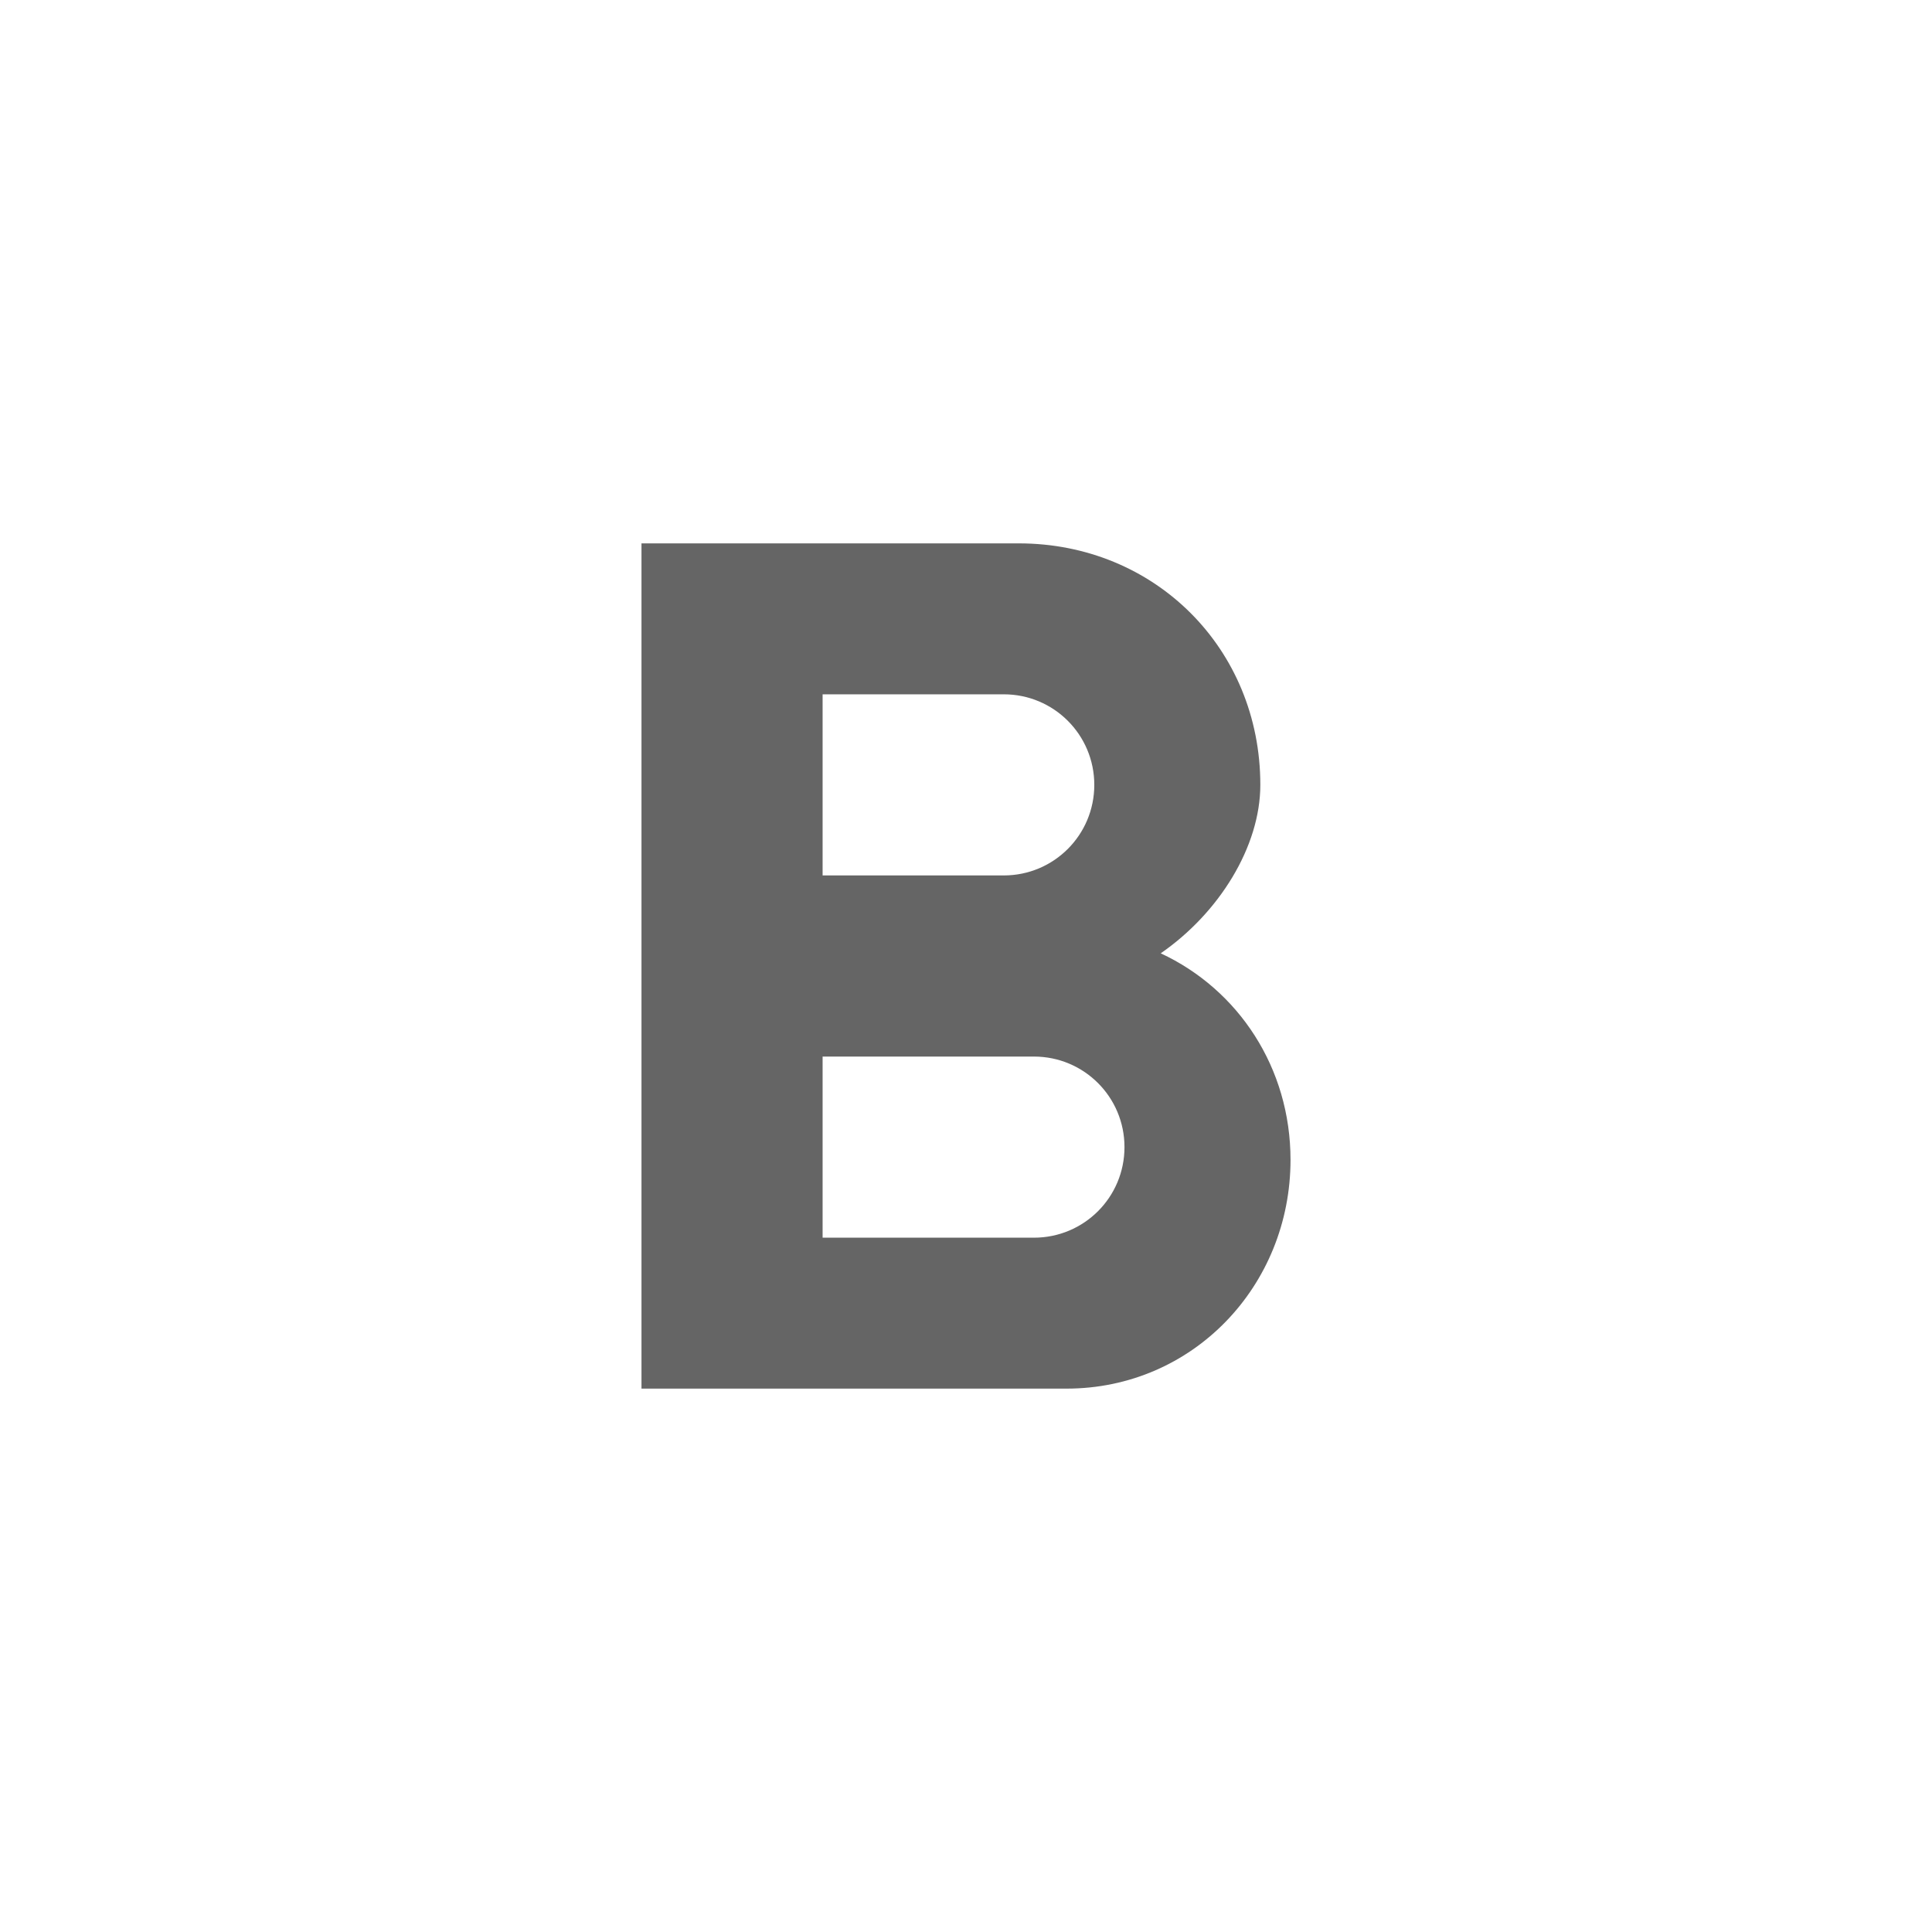
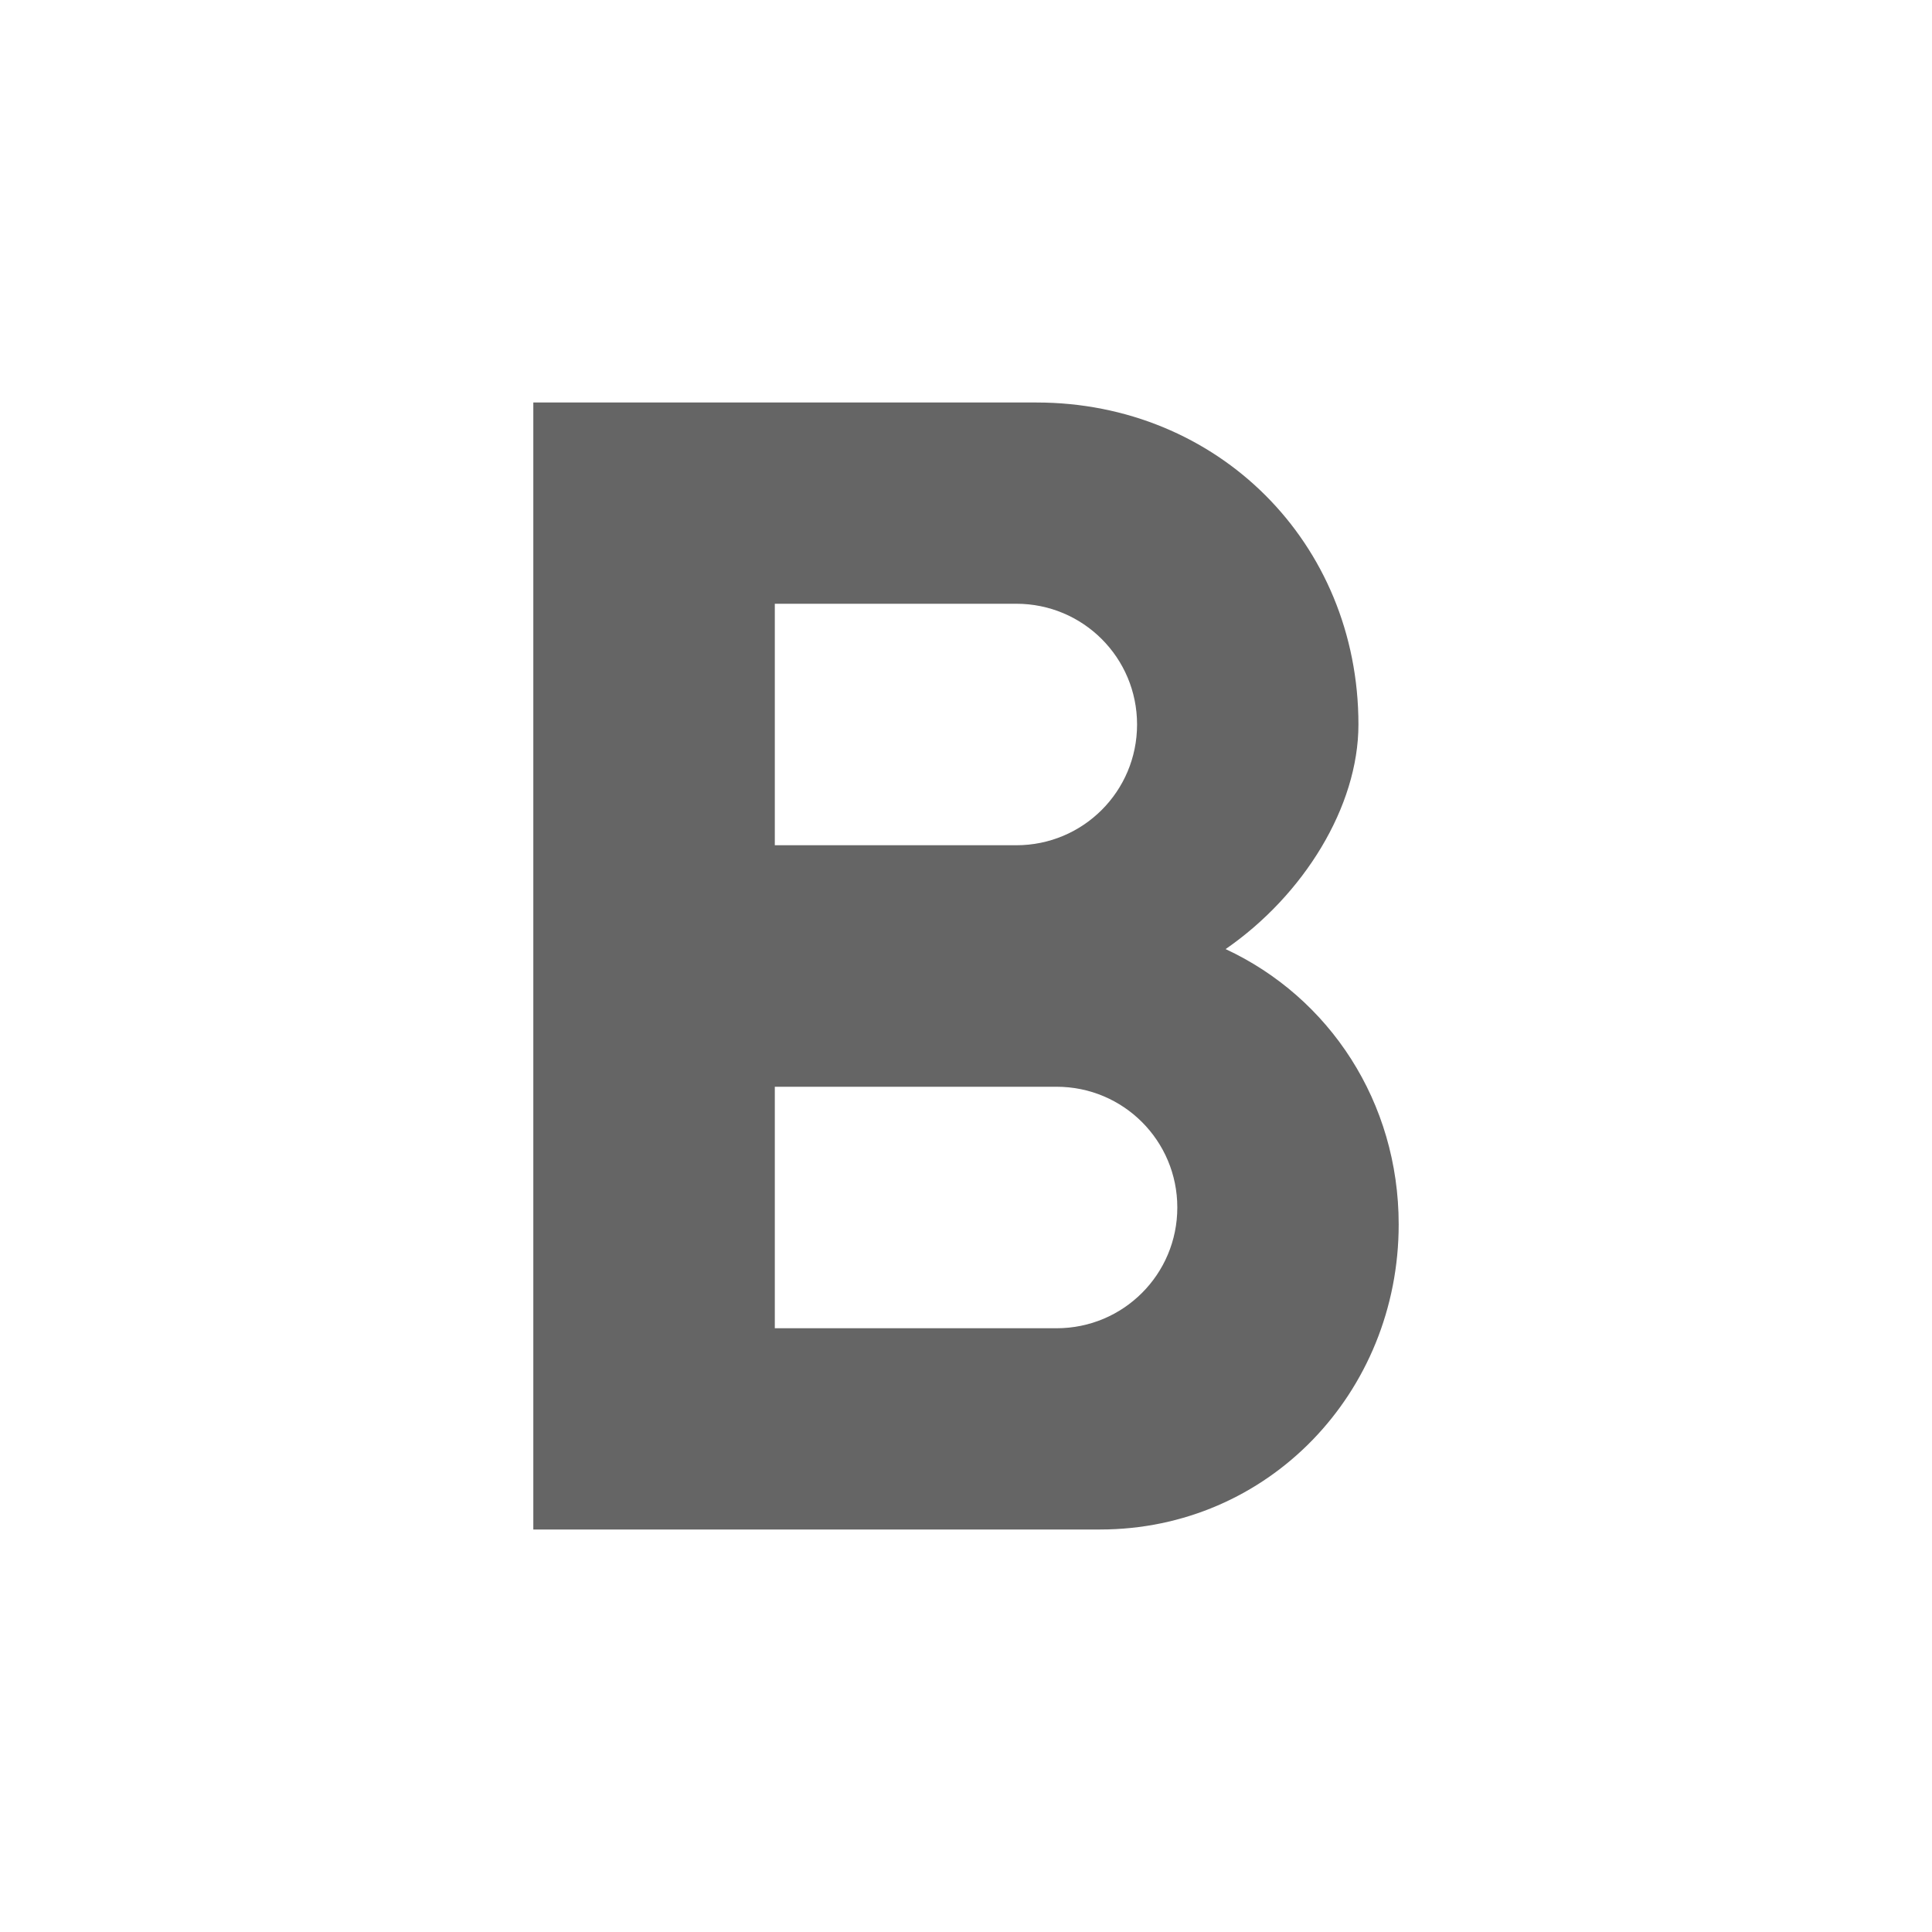
- <svg xmlns="http://www.w3.org/2000/svg" width="32" height="32" viewBox="0 0 32 32" fill="none">
-   <path fill-rule="evenodd" clip-rule="evenodd" d="M19.225 15.79C20.195 15.12 20.875 14.02 20.875 13C20.875 10.74 19.125 9 16.875 9H10.625V23H17.665C19.755 23 21.375 21.3 21.375 19.21C21.375 17.69 20.515 16.39 19.225 15.79ZM13.625 11.5H16.625C17.455 11.5 18.125 12.17 18.125 13C18.125 13.83 17.455 14.5 16.625 14.5H13.625V11.5ZM13.625 20.5H17.125C17.955 20.5 18.625 19.83 18.625 19C18.625 18.17 17.955 17.5 17.125 17.5H13.625V20.5Z" fill="#656565" />
+ <svg xmlns="http://www.w3.org/2000/svg" width="24" height="24" viewBox="0 0 24 24" fill="none">
+   <g id="Icons">
+     <path id="icon/editor/format_bold_24px" fill-rule="evenodd" clip-rule="evenodd" d="M15.225 11.79C16.195 11.12 16.875 10.02 16.875 9C16.875 6.74 15.125 5 12.875 5H6.625V19H13.665C15.755 19 17.375 17.3 17.375 15.21C17.375 13.69 16.515 12.39 15.225 11.79ZM9.625 7.5H12.625C13.455 7.5 14.125 8.17 14.125 9C14.125 9.83 13.455 10.5 12.625 10.5H9.625V7.5ZM9.625 16.5H13.125C13.955 16.5 14.625 15.83 14.625 15C14.625 14.17 13.955 13.5 13.125 13.5H9.625V16.5Z" fill="#656565" />
+   </g>
</svg>
